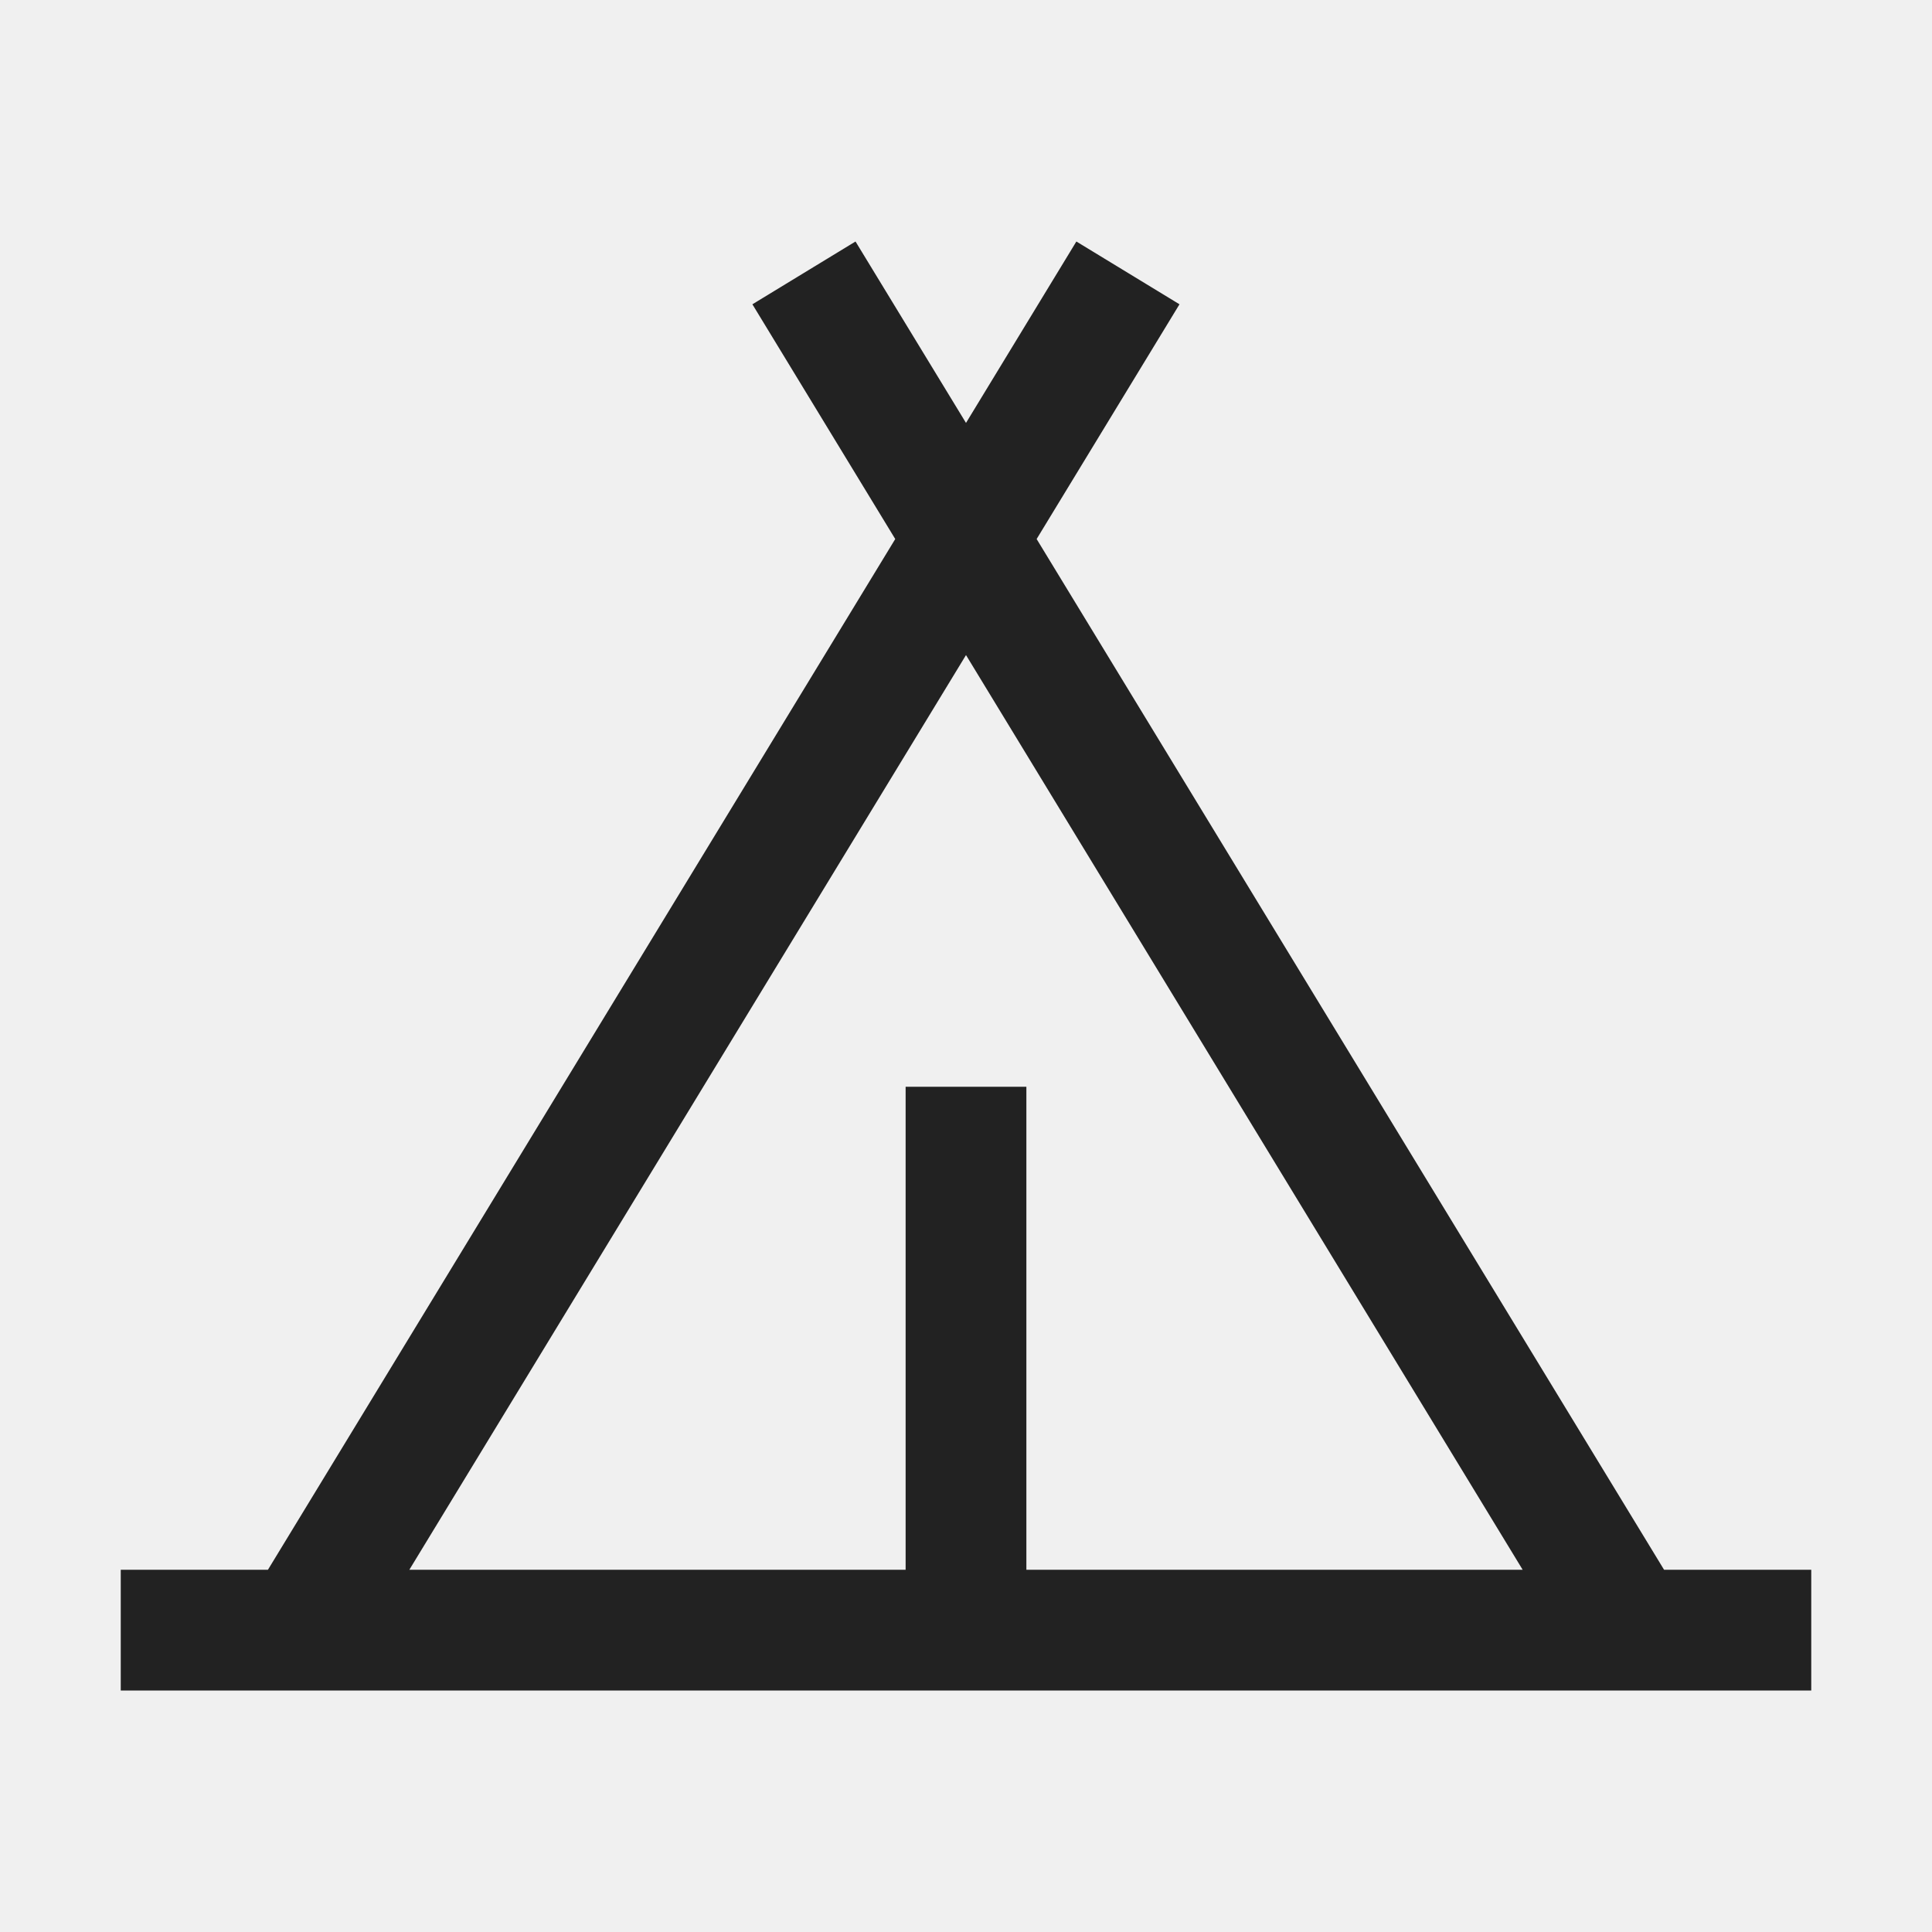
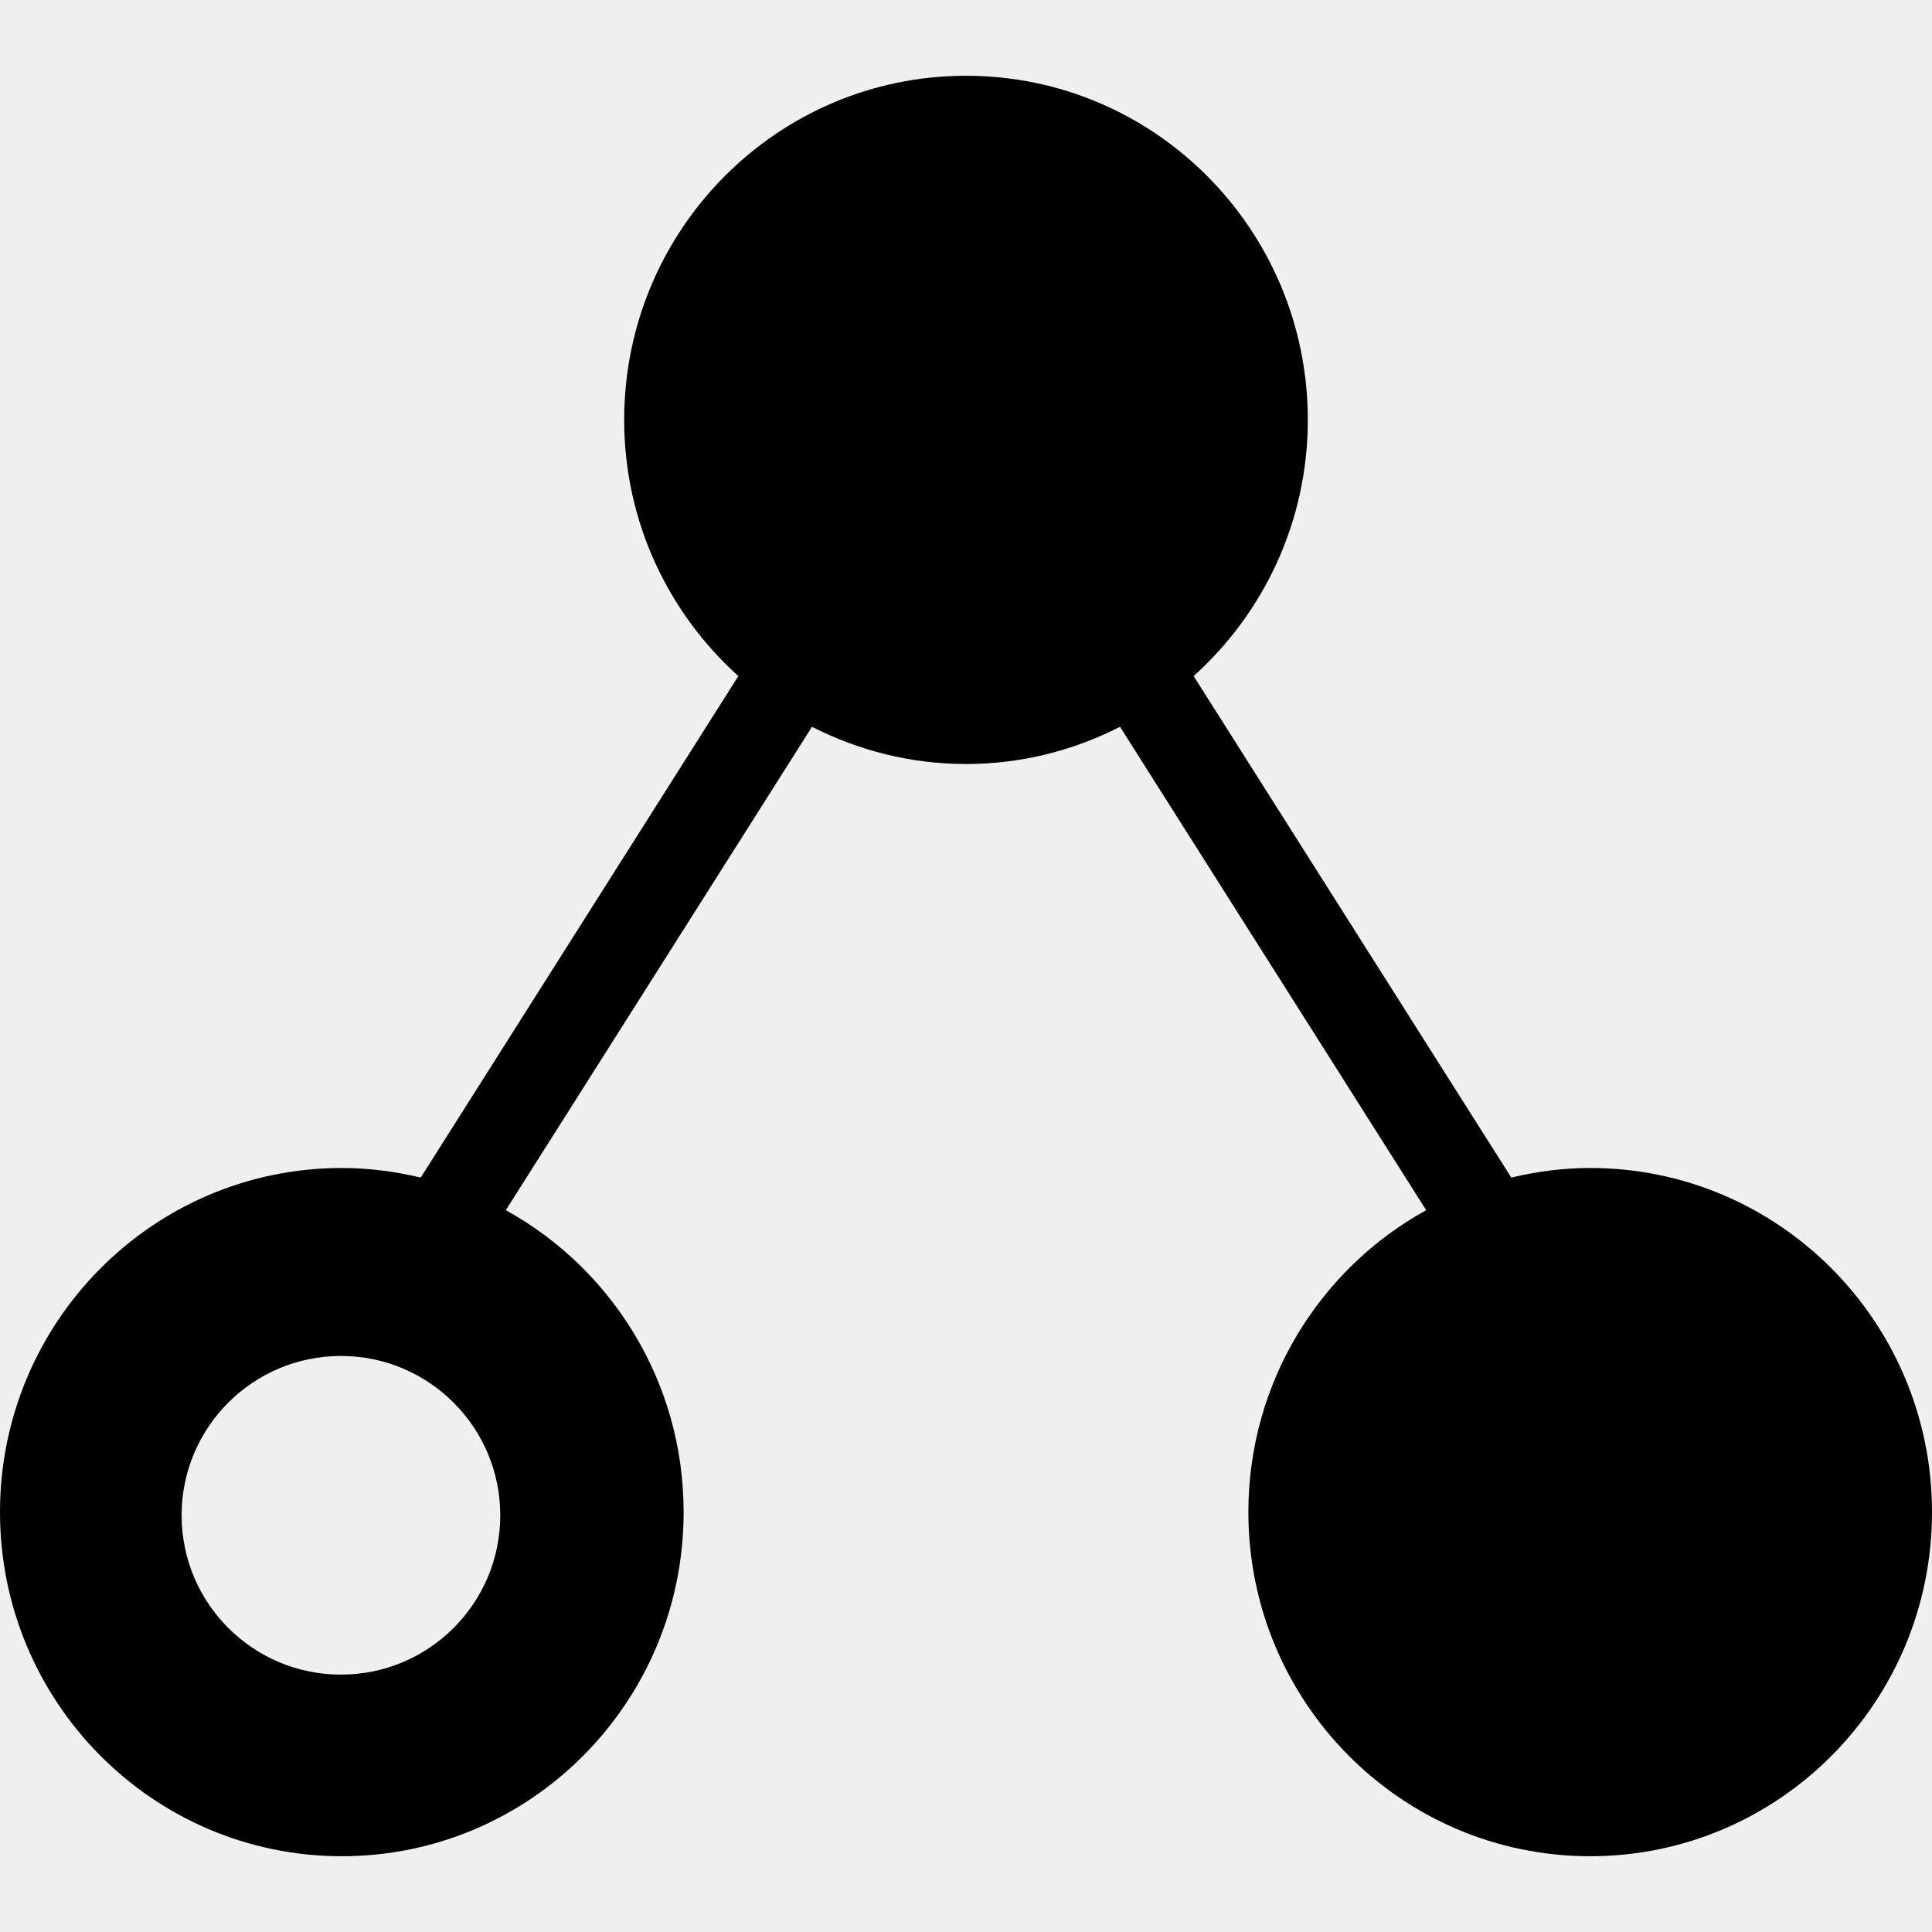
- <svg xmlns="http://www.w3.org/2000/svg" viewBox="0 0 32 32">
-   <style>
-     path { fill: #222; }
-     @media (prefers-color-scheme: dark) {
-       path { fill: #ffffff; }
-     }
-   </style>
-   <path d="M27.562 26L17.17 8.928l2.366-3.888L17.828 4L16 7.005L14.17 4l-1.708 1.04l2.366 3.888L4.438 26H2v2h28v-2zM16 10.85L25.22 26H17v-8h-2v8H6.78z" />
+ <svg xmlns="http://www.w3.org/2000/svg" aria-hidden="true" role="img" width="32" height="32" preserveAspectRatio="xMidYMid meet" viewBox="0 0 512 512">
+   <path d="M421.415 309.528c-7.209 0-14.186.938-20.909 2.54l-.636-1.005l-83.542-131.894c18.528-16.698 30.257-40.888 30.257-67.894c0-50.366-40.556-91.197-90.585-91.197c-50.028 0-90.585 40.83-90.585 91.197c0 27.006 11.728 51.196 30.257 67.894L112.13 311.063l-.636 1.005c-6.723-1.602-13.7-2.54-20.91-2.54C40.557 309.528 0 350.358 0 400.725s40.556 91.197 90.585 91.197c50.028 0 90.584-40.83 90.584-91.197c0-34.507-19.045-64.525-47.122-80.016l81.138-128.098c12.276 6.257 26.114 9.86 40.815 9.86c14.701 0 28.54-3.603 40.816-9.86l81.137 128.098c-28.077 15.49-47.122 45.509-47.122 80.016c0 50.366 40.556 91.197 90.584 91.197c50.029 0 90.585-40.83 90.585-91.197s-40.556-91.197-90.585-91.197zM90.353 443.791c-23.319 0-42.223-18.903-42.223-42.222s18.904-42.223 42.223-42.223s42.222 18.904 42.222 42.223s-18.903 42.222-42.222 42.222z" fill="currentColor" />
</svg>
